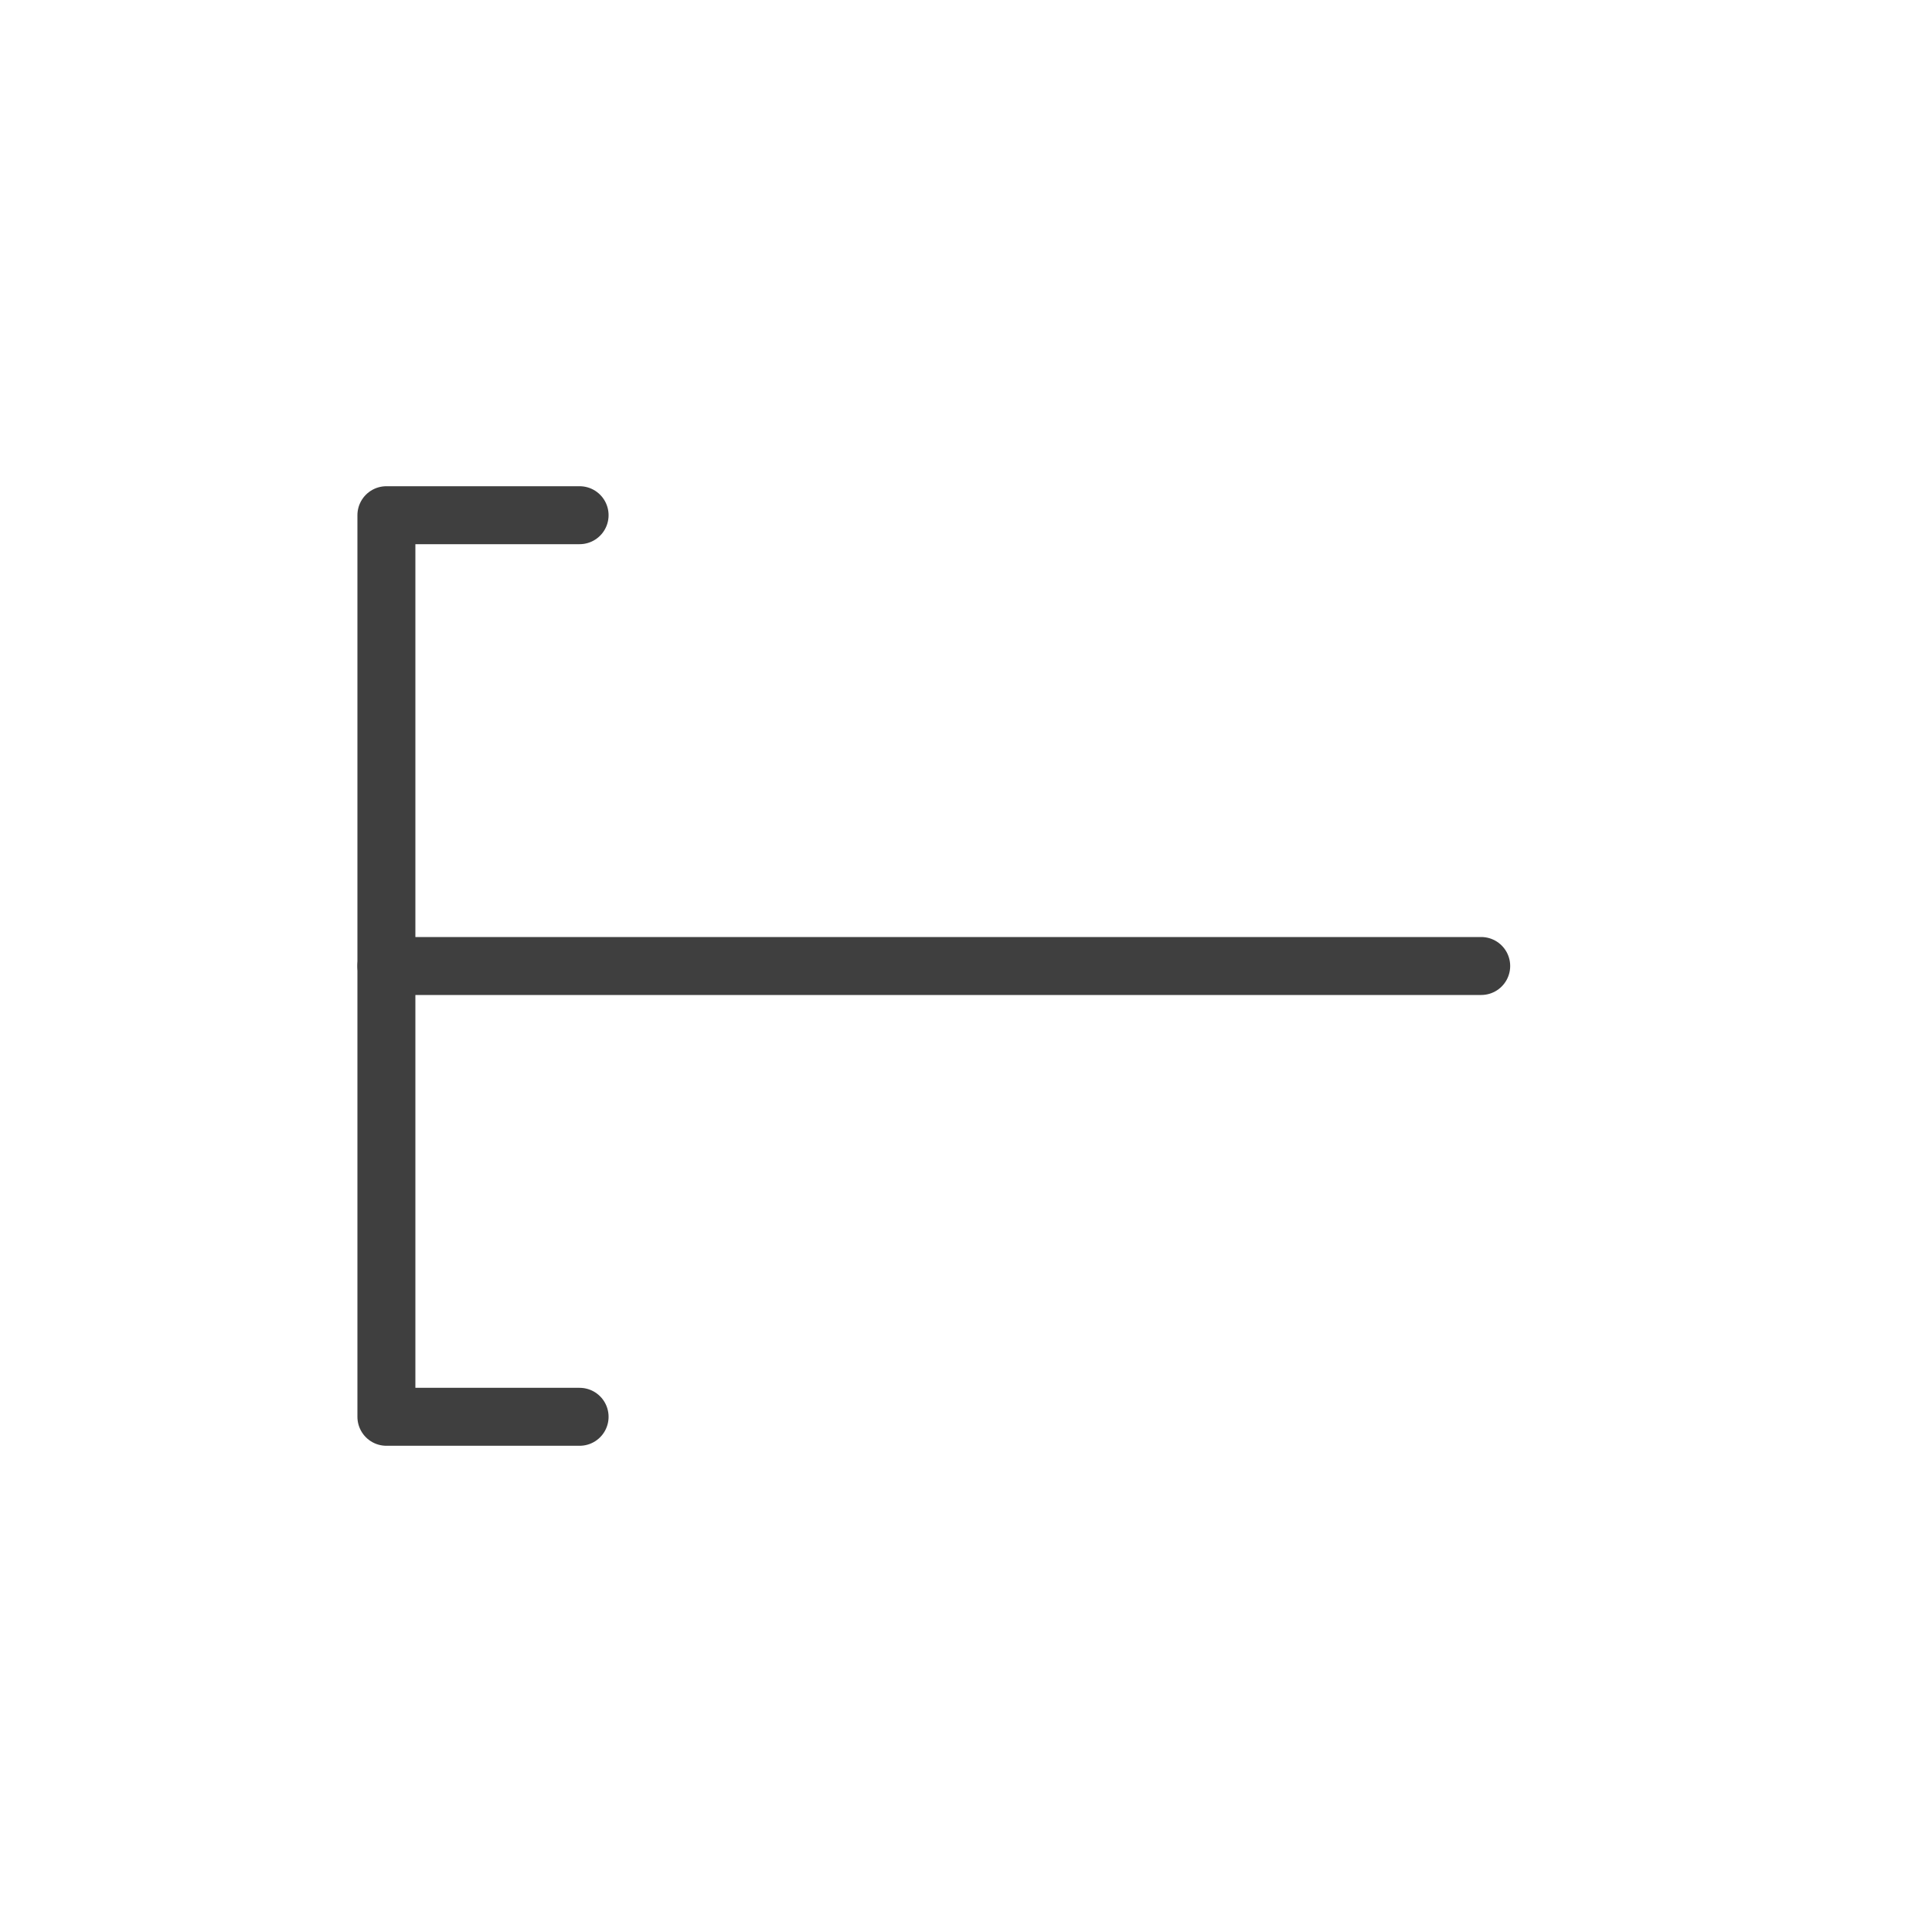
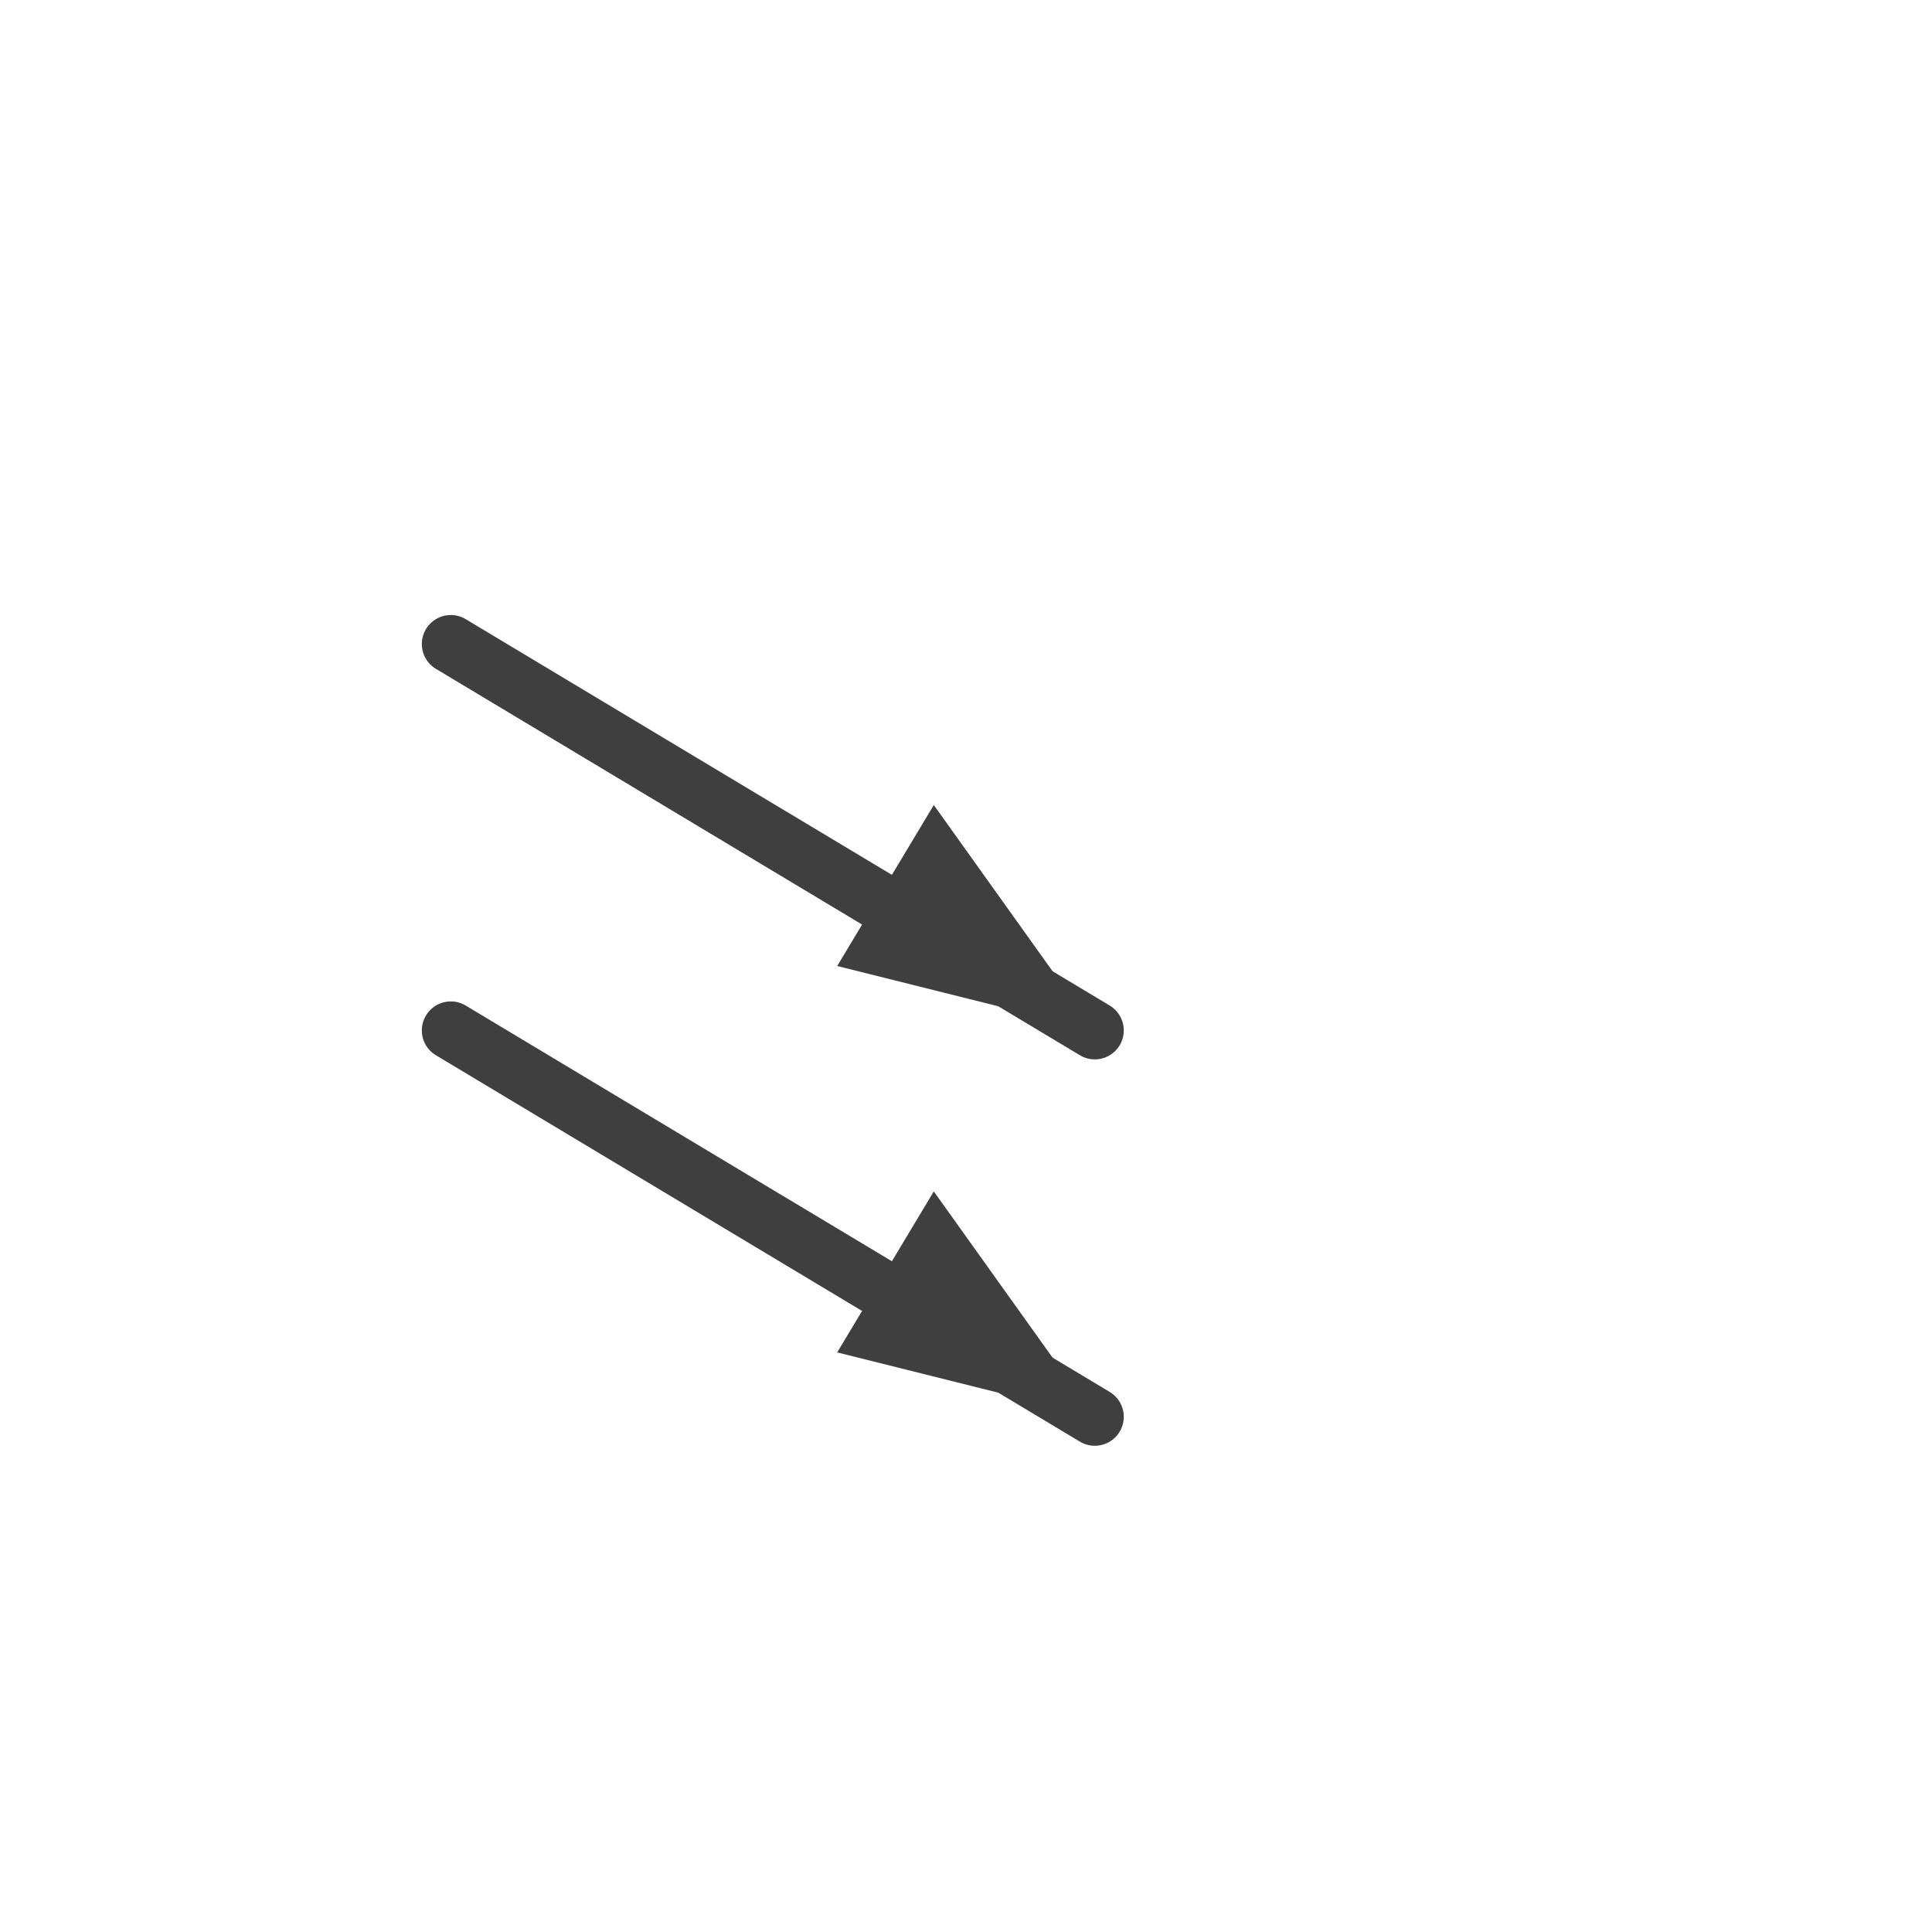
<svg xmlns="http://www.w3.org/2000/svg" viewBox="0 0 60 60" width="66">
  <style>
    g.sym { stroke:#3f3f3f; fill:none; stroke-linecap:round; stroke-linejoin:round }
    g.sym text { stroke:none; fill:#3f3f3f }
    g.sym .solid { fill:#3f3f3f; stroke:none }
    @media (prefers-color-scheme: dark) {
      g.sym { stroke:#c9c9c9 }
      g.sym text { fill:#c9c9c9 }
      g.sym .solid { fill:#c9c9c9 }
    }
  </style>
  <g class="sym" stroke-width="1.8">
-     <path d="M 18 16 L 12 16 L 12 44 L 18 44" />
-     <line x1="12" y1="30" x2="46" y2="30" />
+     <line x1="14" y1="20" x2="34" y2="32" />
+     <path class="solid" d="M 34 32 L 26 30 L 29 25 Z" />
+     <line x1="14" y1="32" x2="34" y2="44" />
+     <path class="solid" d="M 34 44 L 26 42 L 29 37 Z" />
  </g>
</svg>
